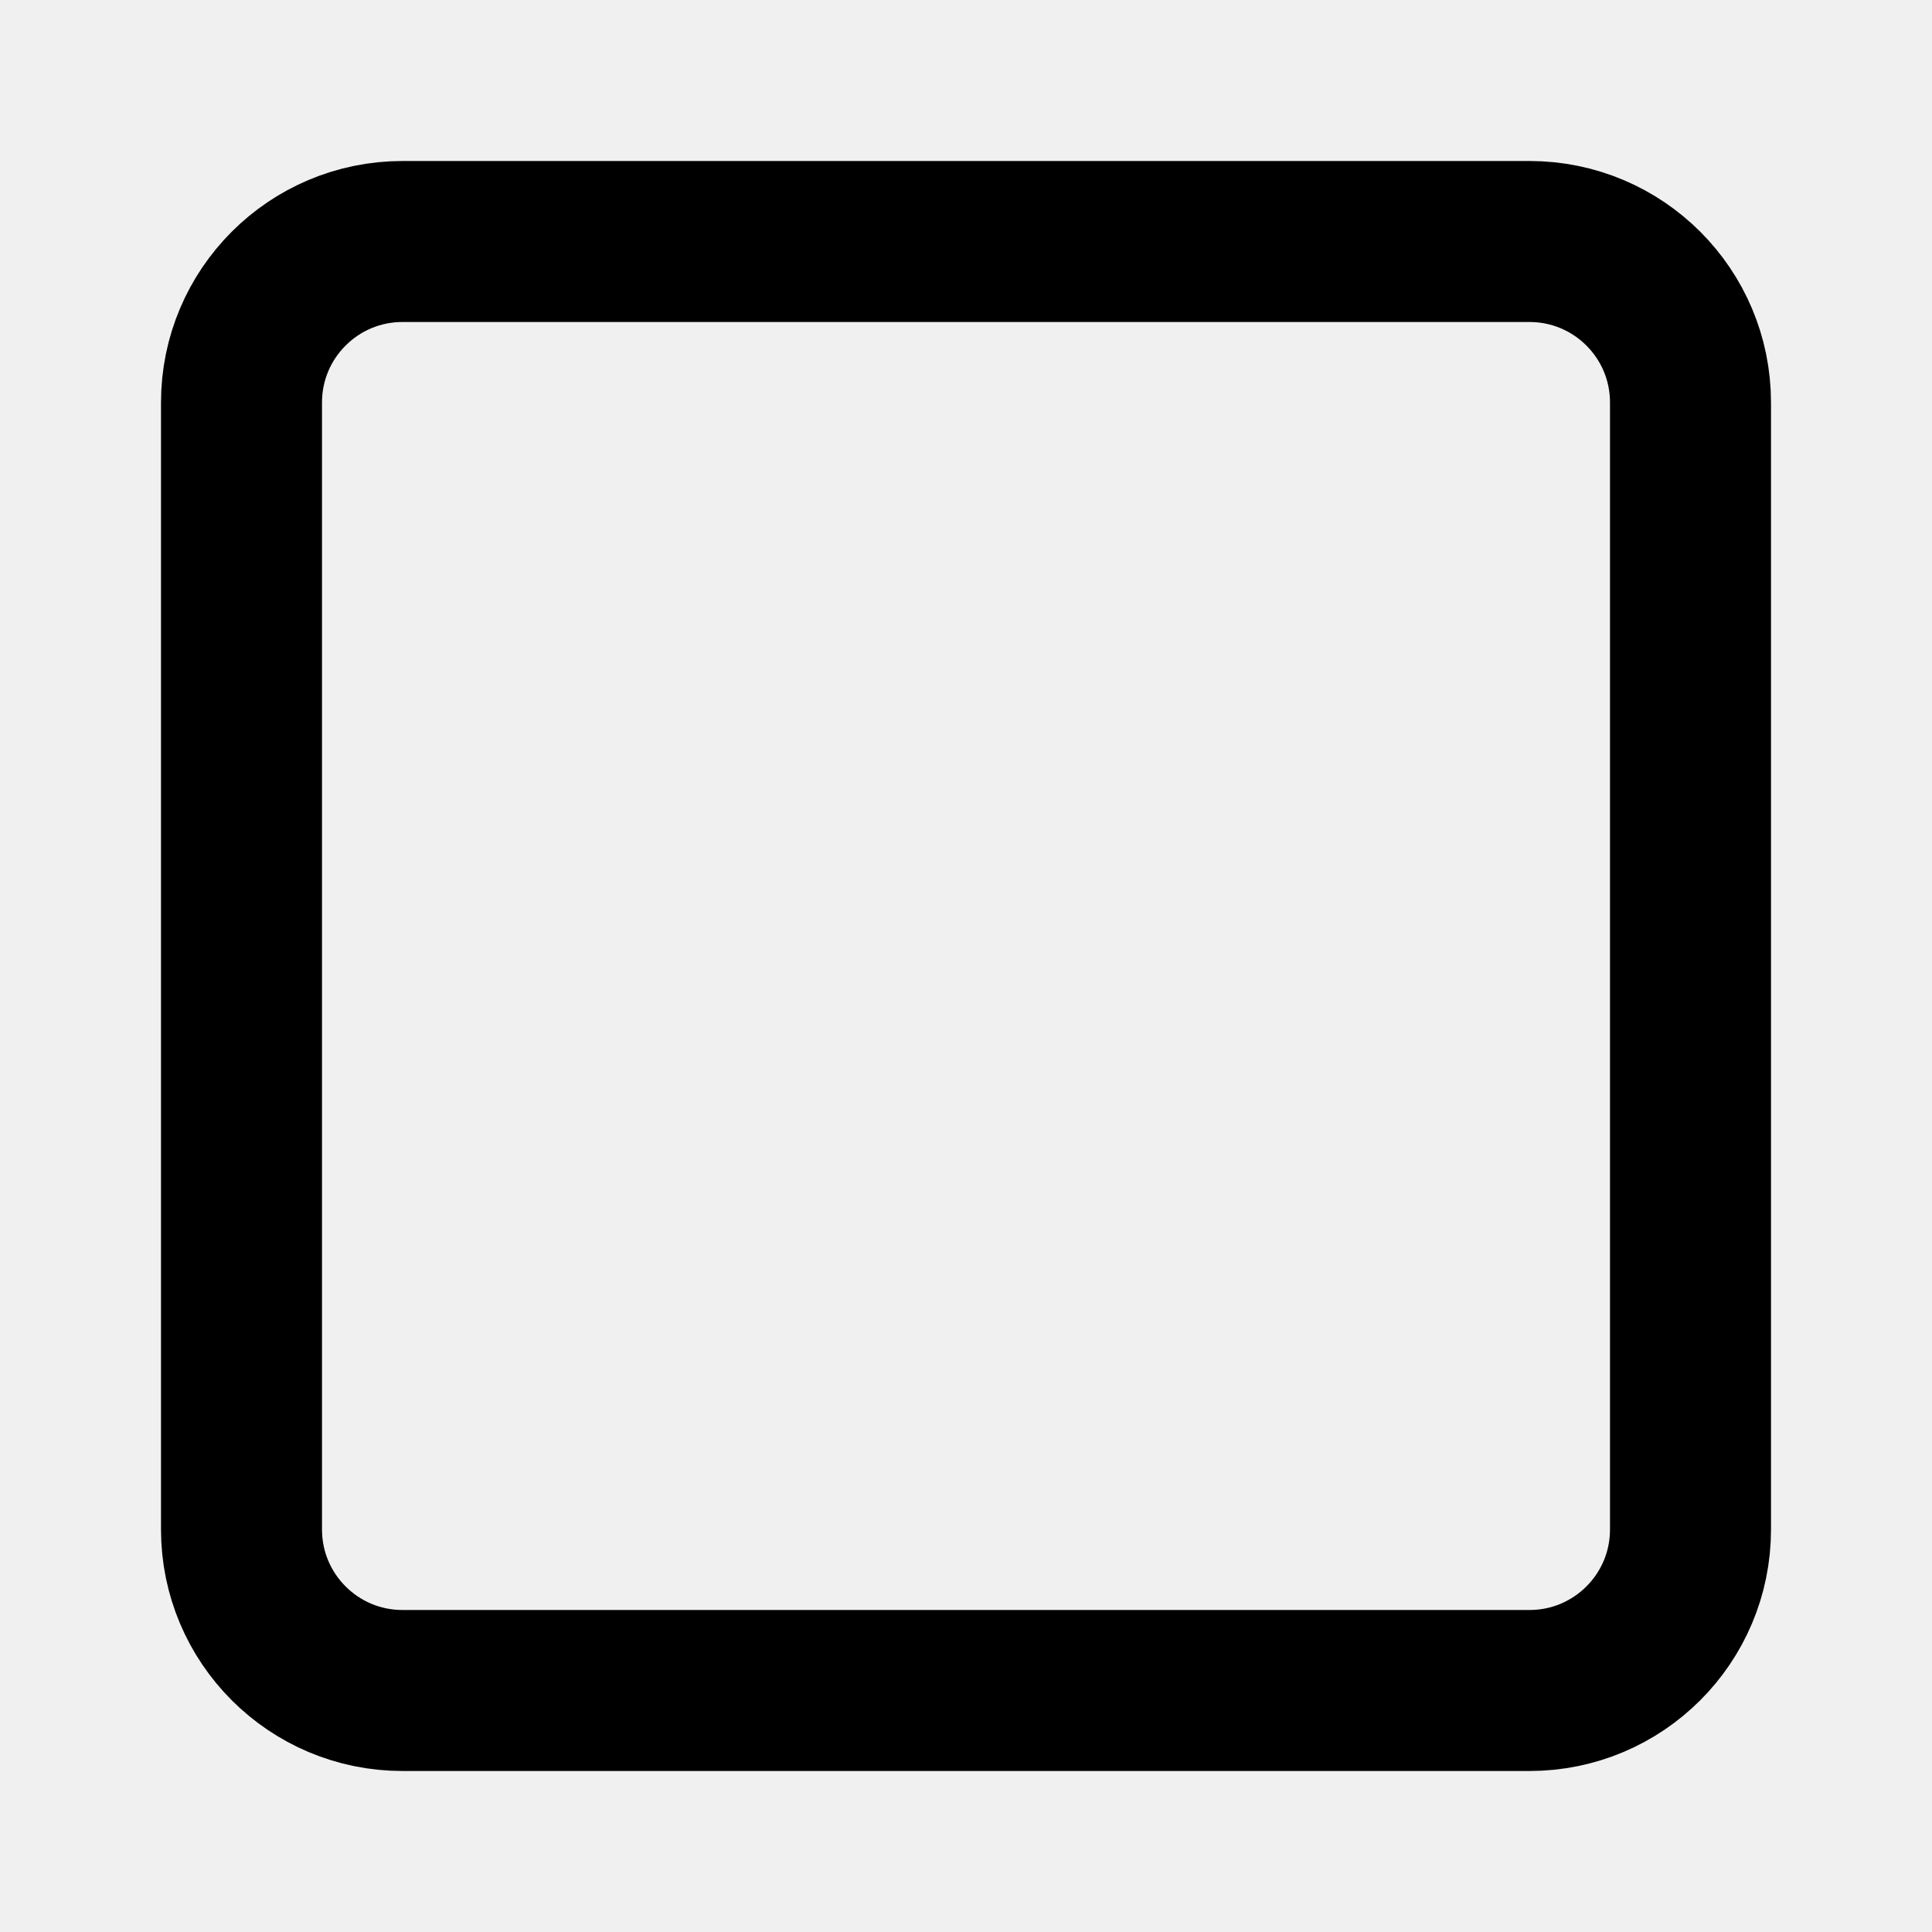
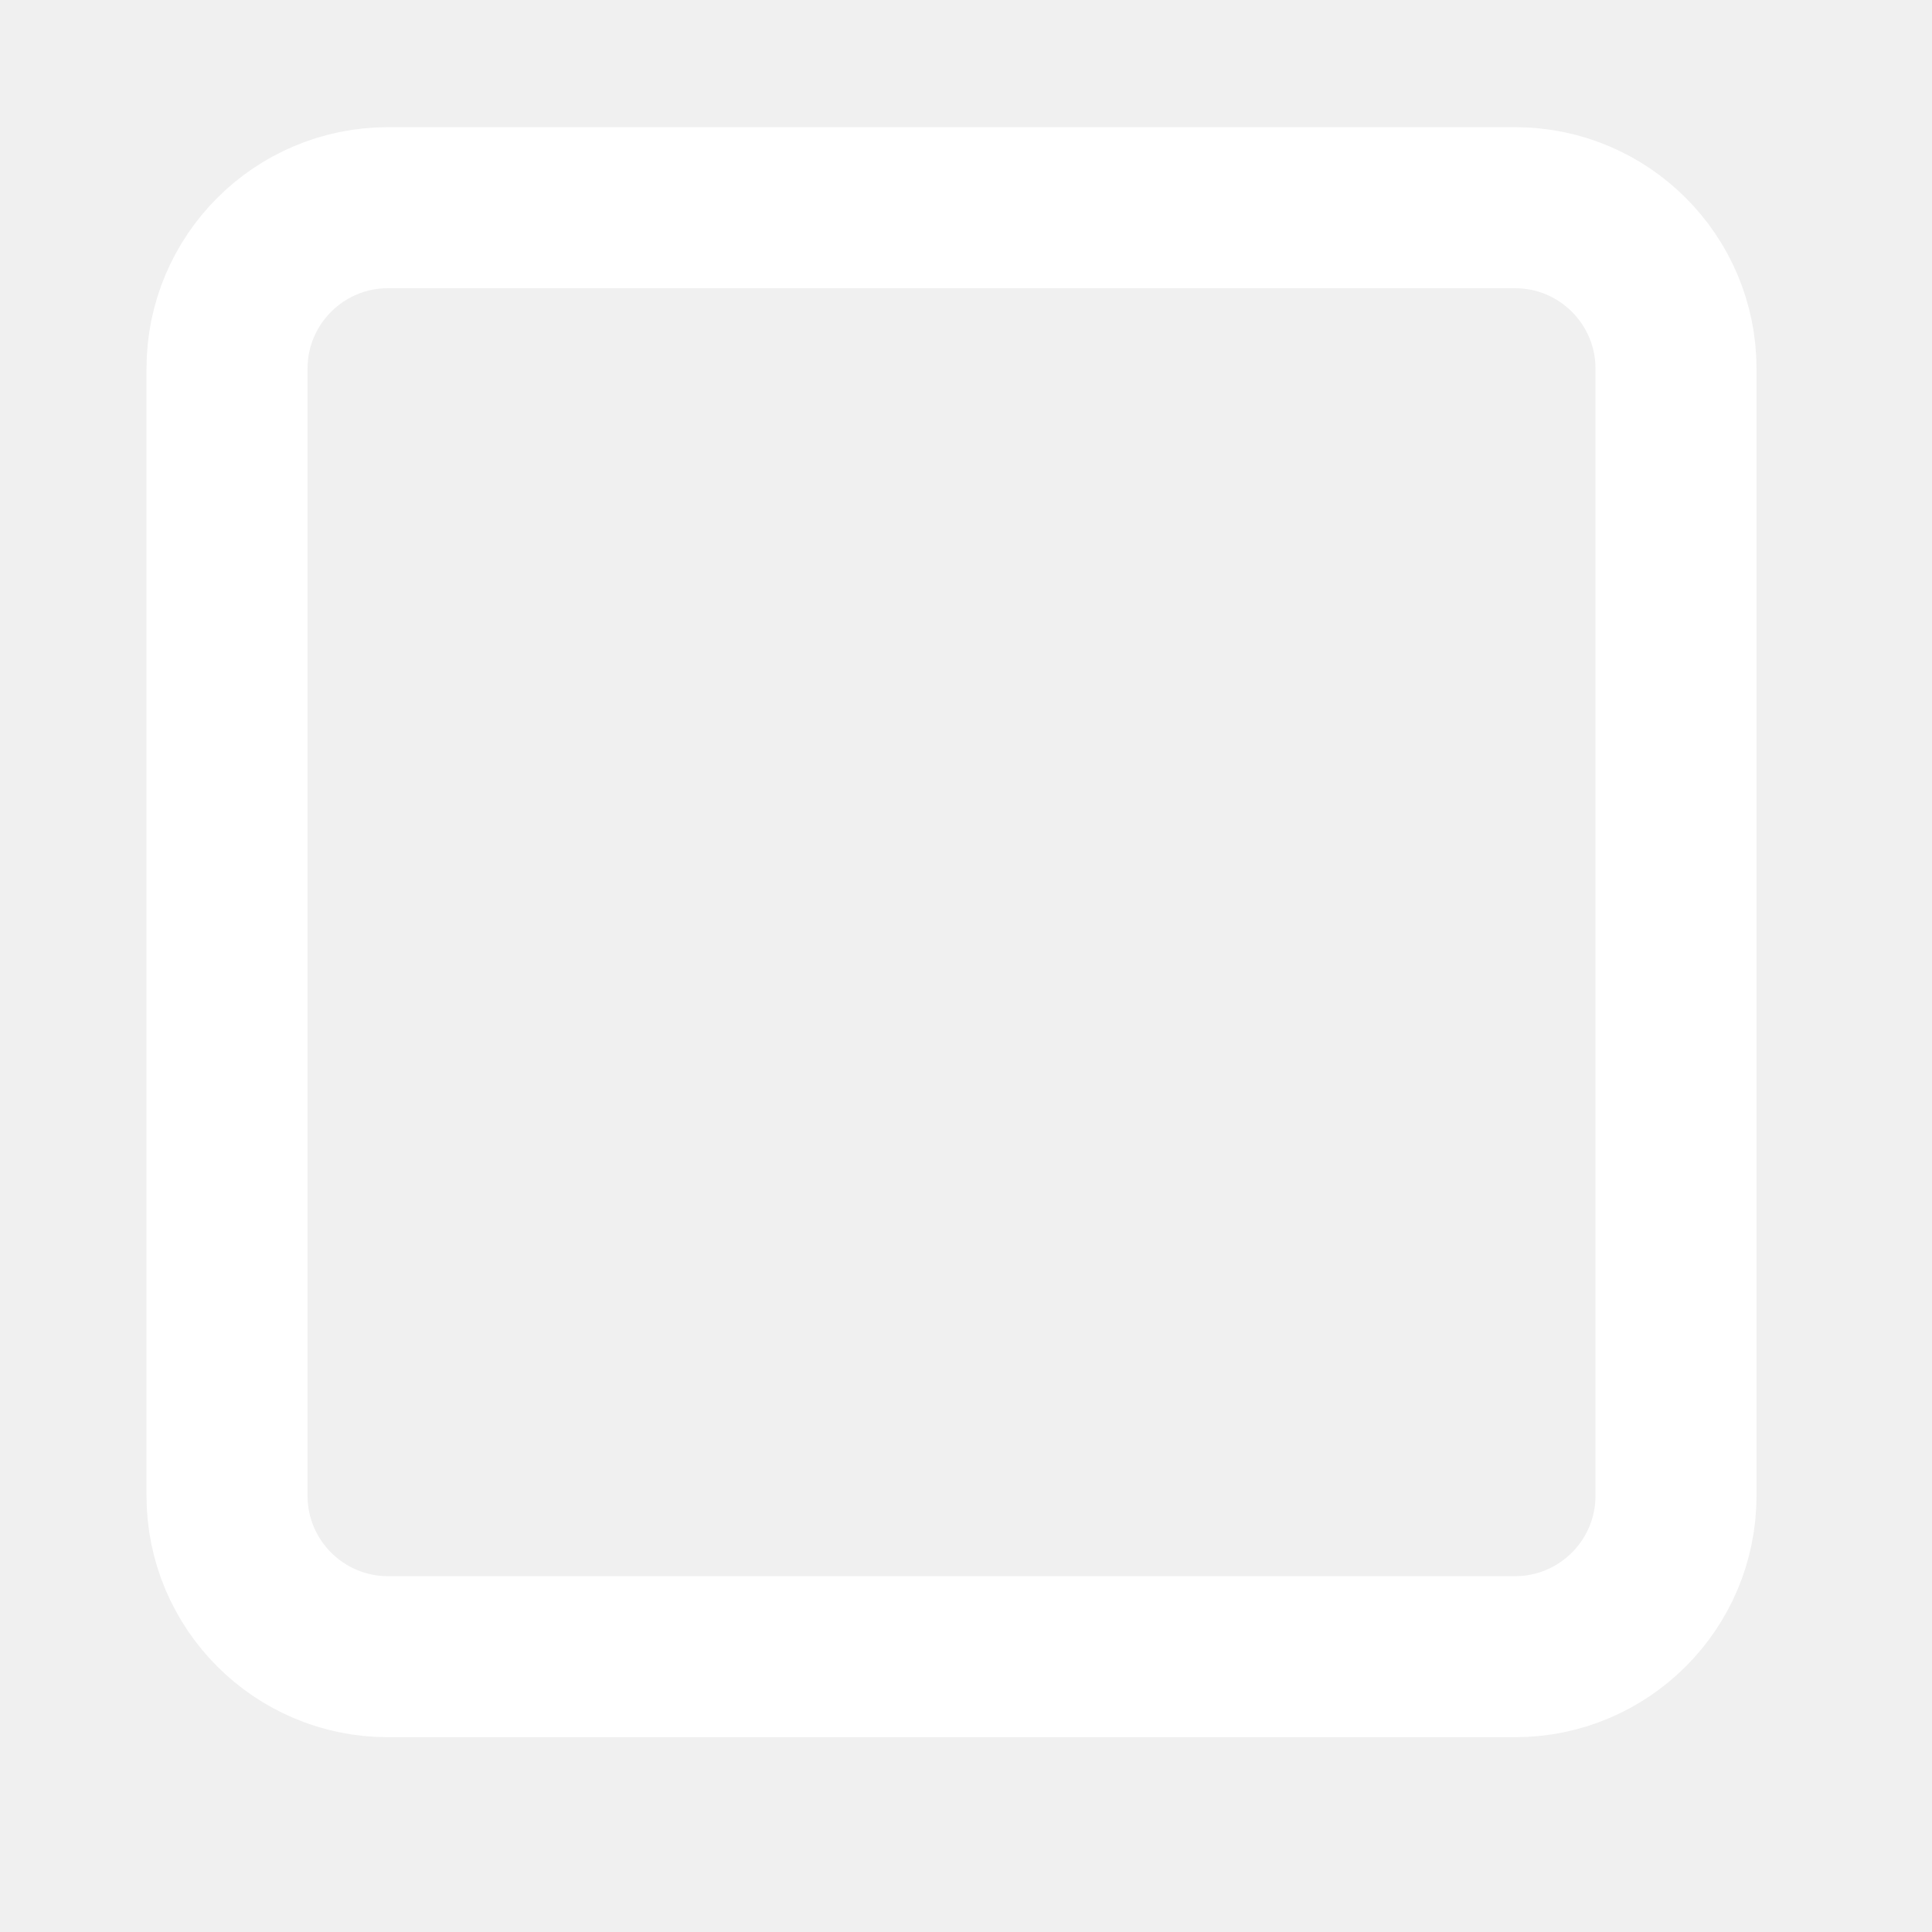
- <svg xmlns="http://www.w3.org/2000/svg" stroke="currentColor" fill="none" stroke-width="2" viewBox="0 0 24 24" stroke-linecap="round" stroke-linejoin="round" height="200px" width="200px">
-   <rect width="18" height="18" x="3" y="3" rx="2" />
+ <svg xmlns="http://www.w3.org/2000/svg" id="a" viewBox="0 0 200 200">
+   <defs>
+     <style>.b{fill:none;stroke:#fff;stroke-linecap:round;stroke-linejoin:round;stroke-width:16.67px;}</style>
+   </defs>
+   <rect class="b" x="23.5" y="21.5" width="150" height="150" rx="16.67" ry="16.67" />
</svg>
